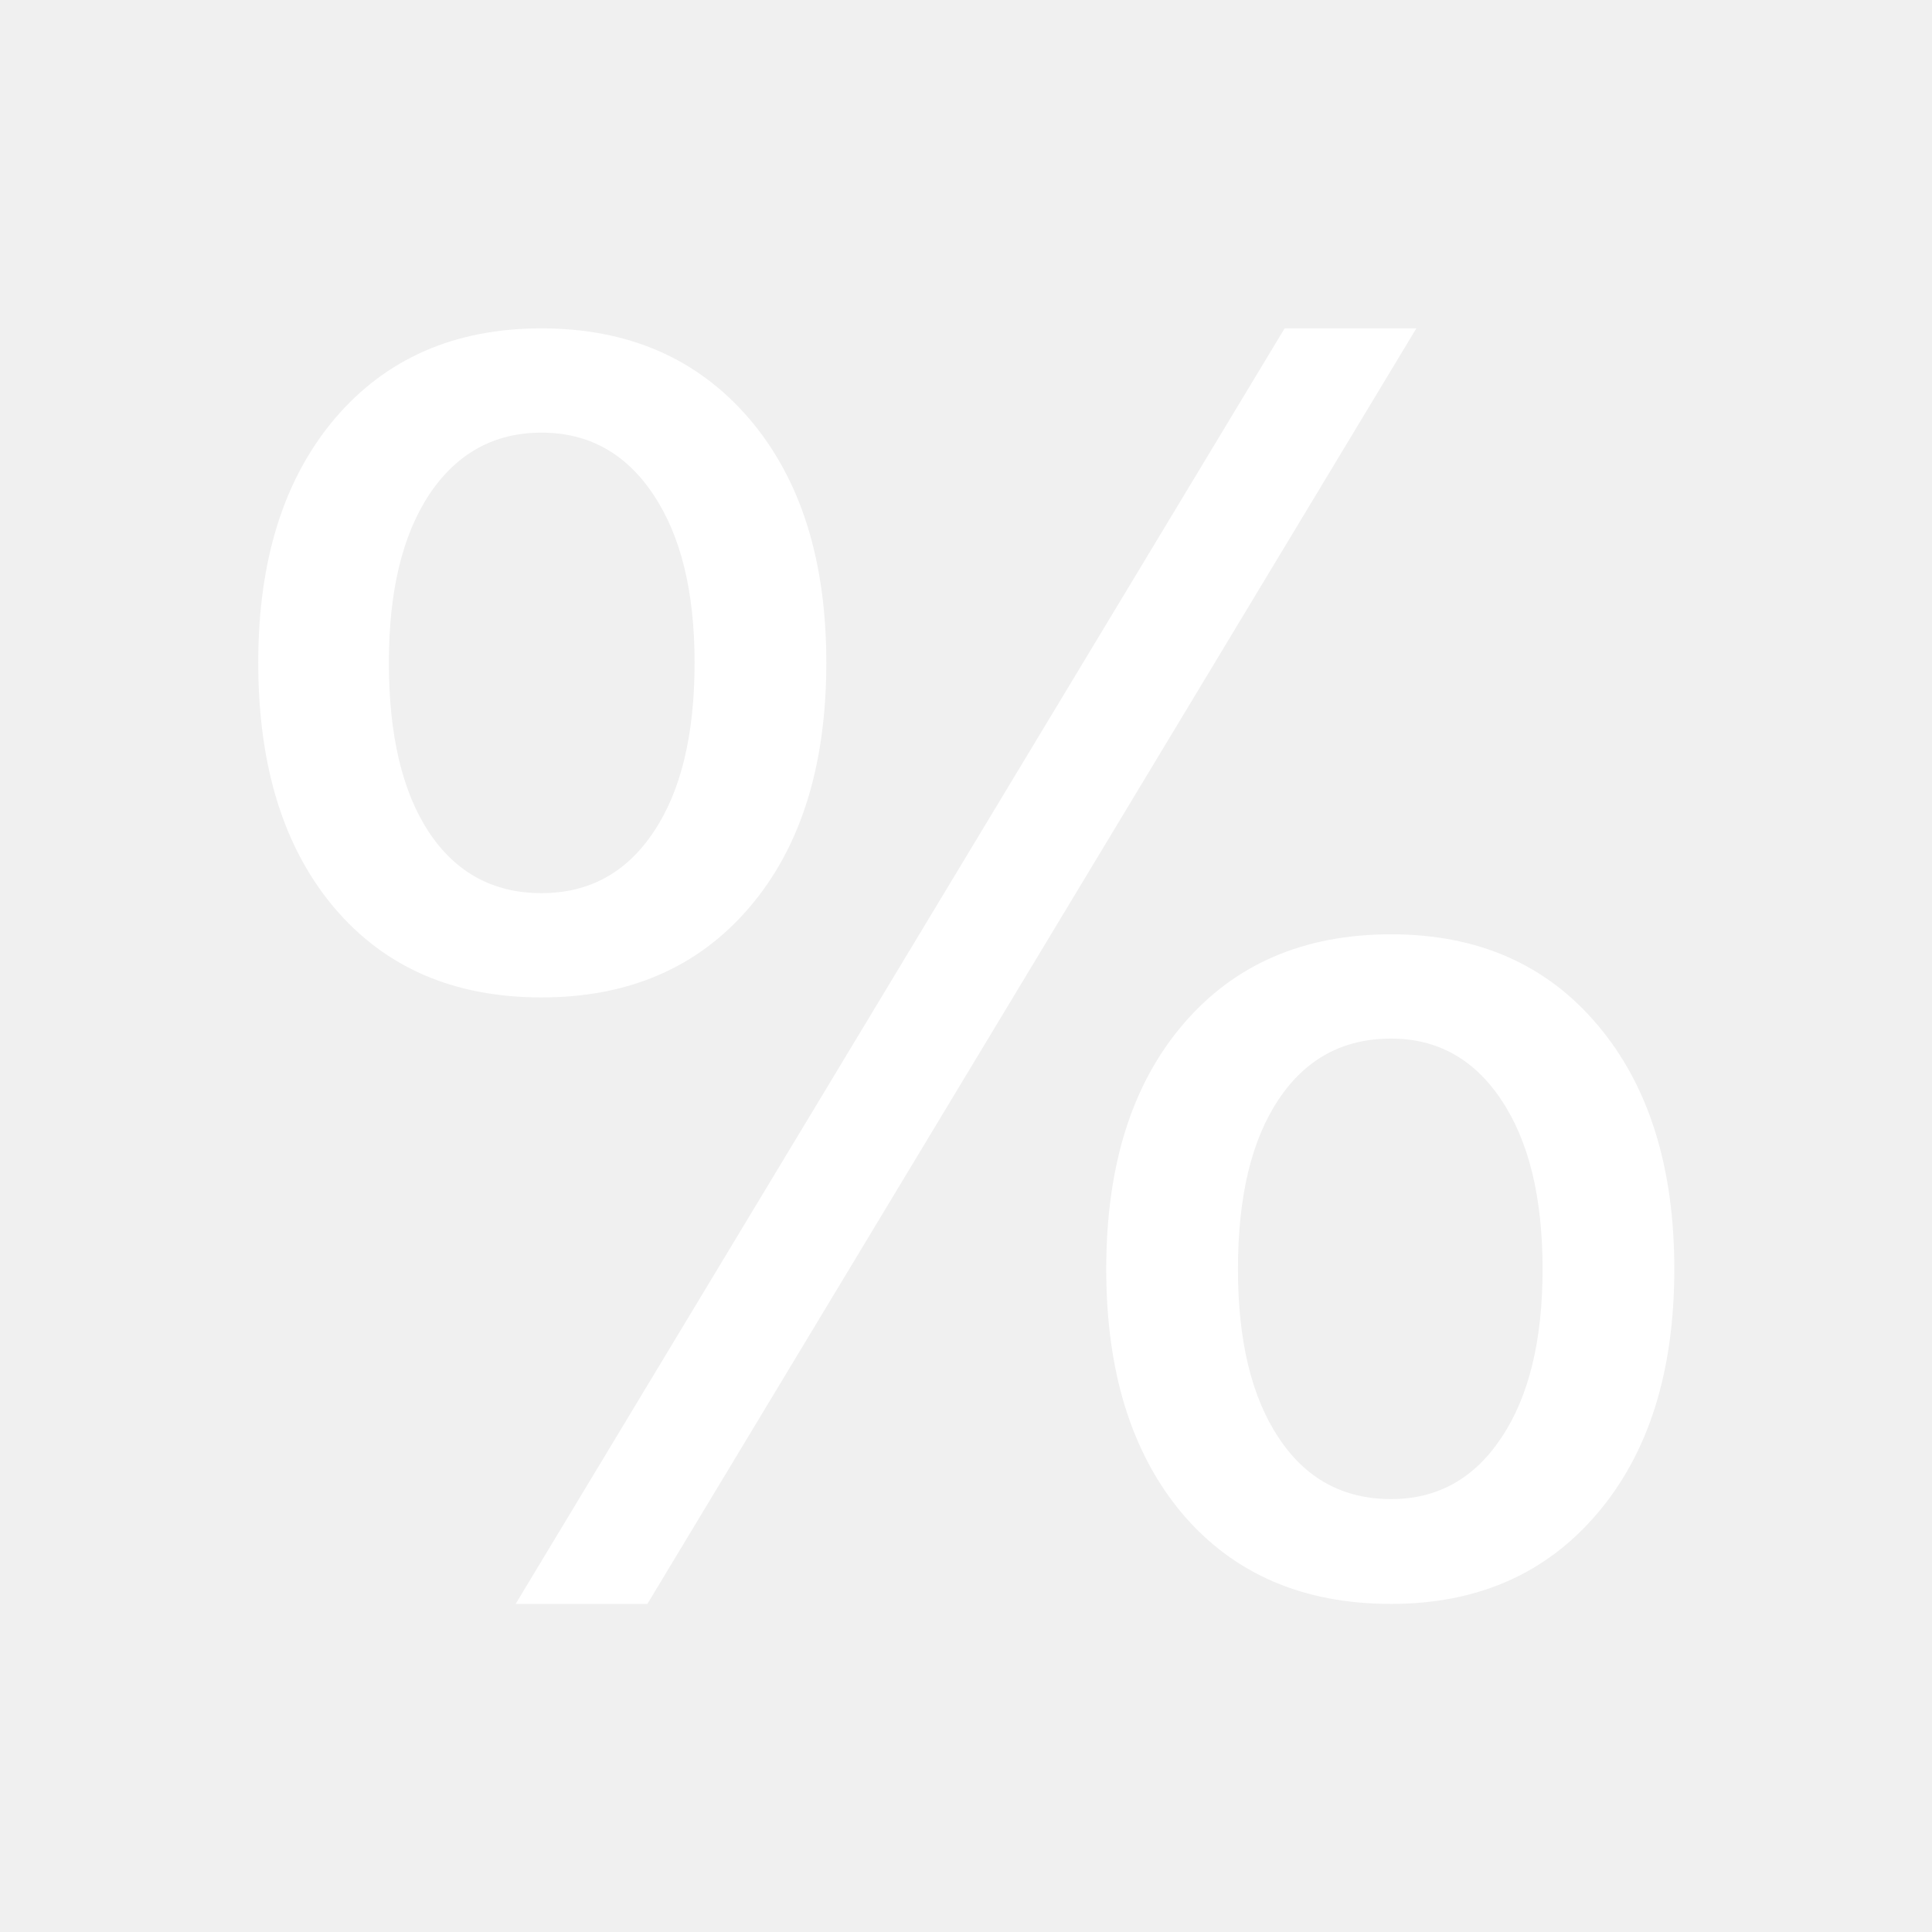
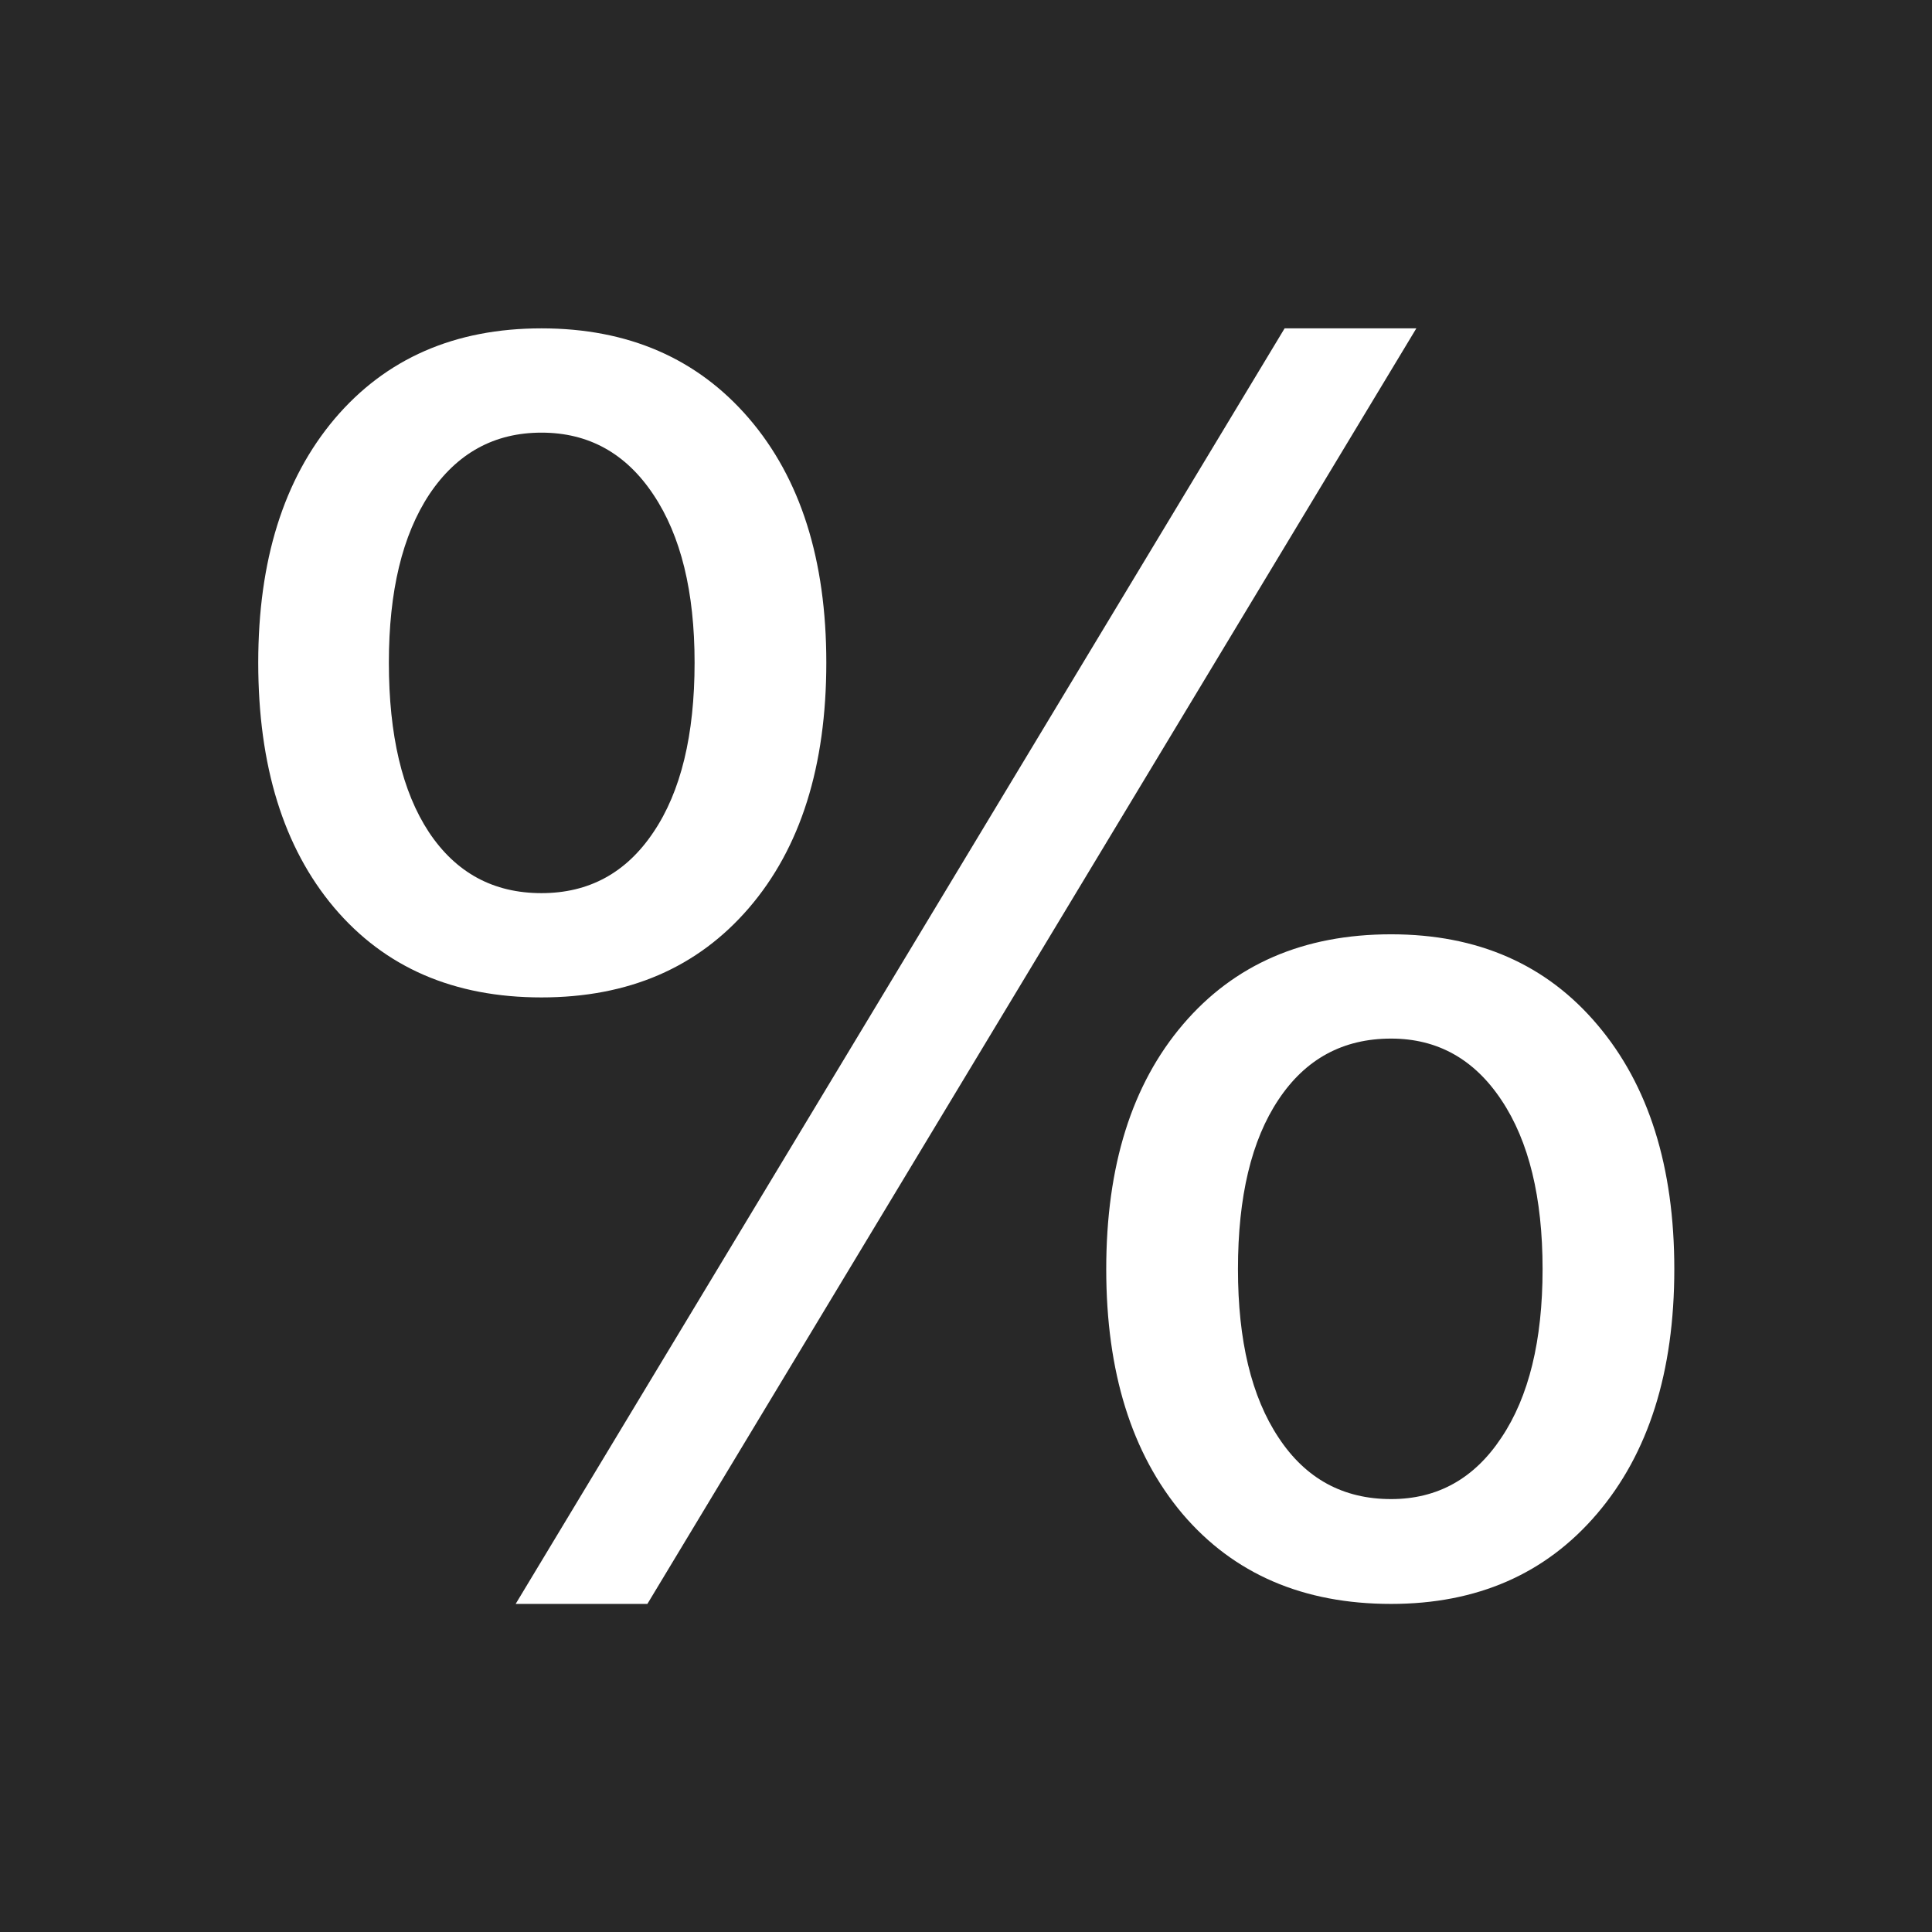
<svg xmlns="http://www.w3.org/2000/svg" version="1.0" width="55" height="55" id="svg2">
  <defs id="defs4" />
+   <rect width="55" height="55" x="0" y="0" id="rect2984" style="fill:#282828;fill-opacity:1;stroke:none" />
  <text x="4.695" y="44.973" id="text2394" xml:space="preserve" style="font-size:40px;font-style:normal;font-weight:normal;fill:#ffffff;fill-opacity:1;stroke:none;font-family:Bitstream Vera Sans">
    <tspan x="4.695" y="44.973" id="tspan2396" style="font-size:48px">%</tspan>
  </text>
</svg>
